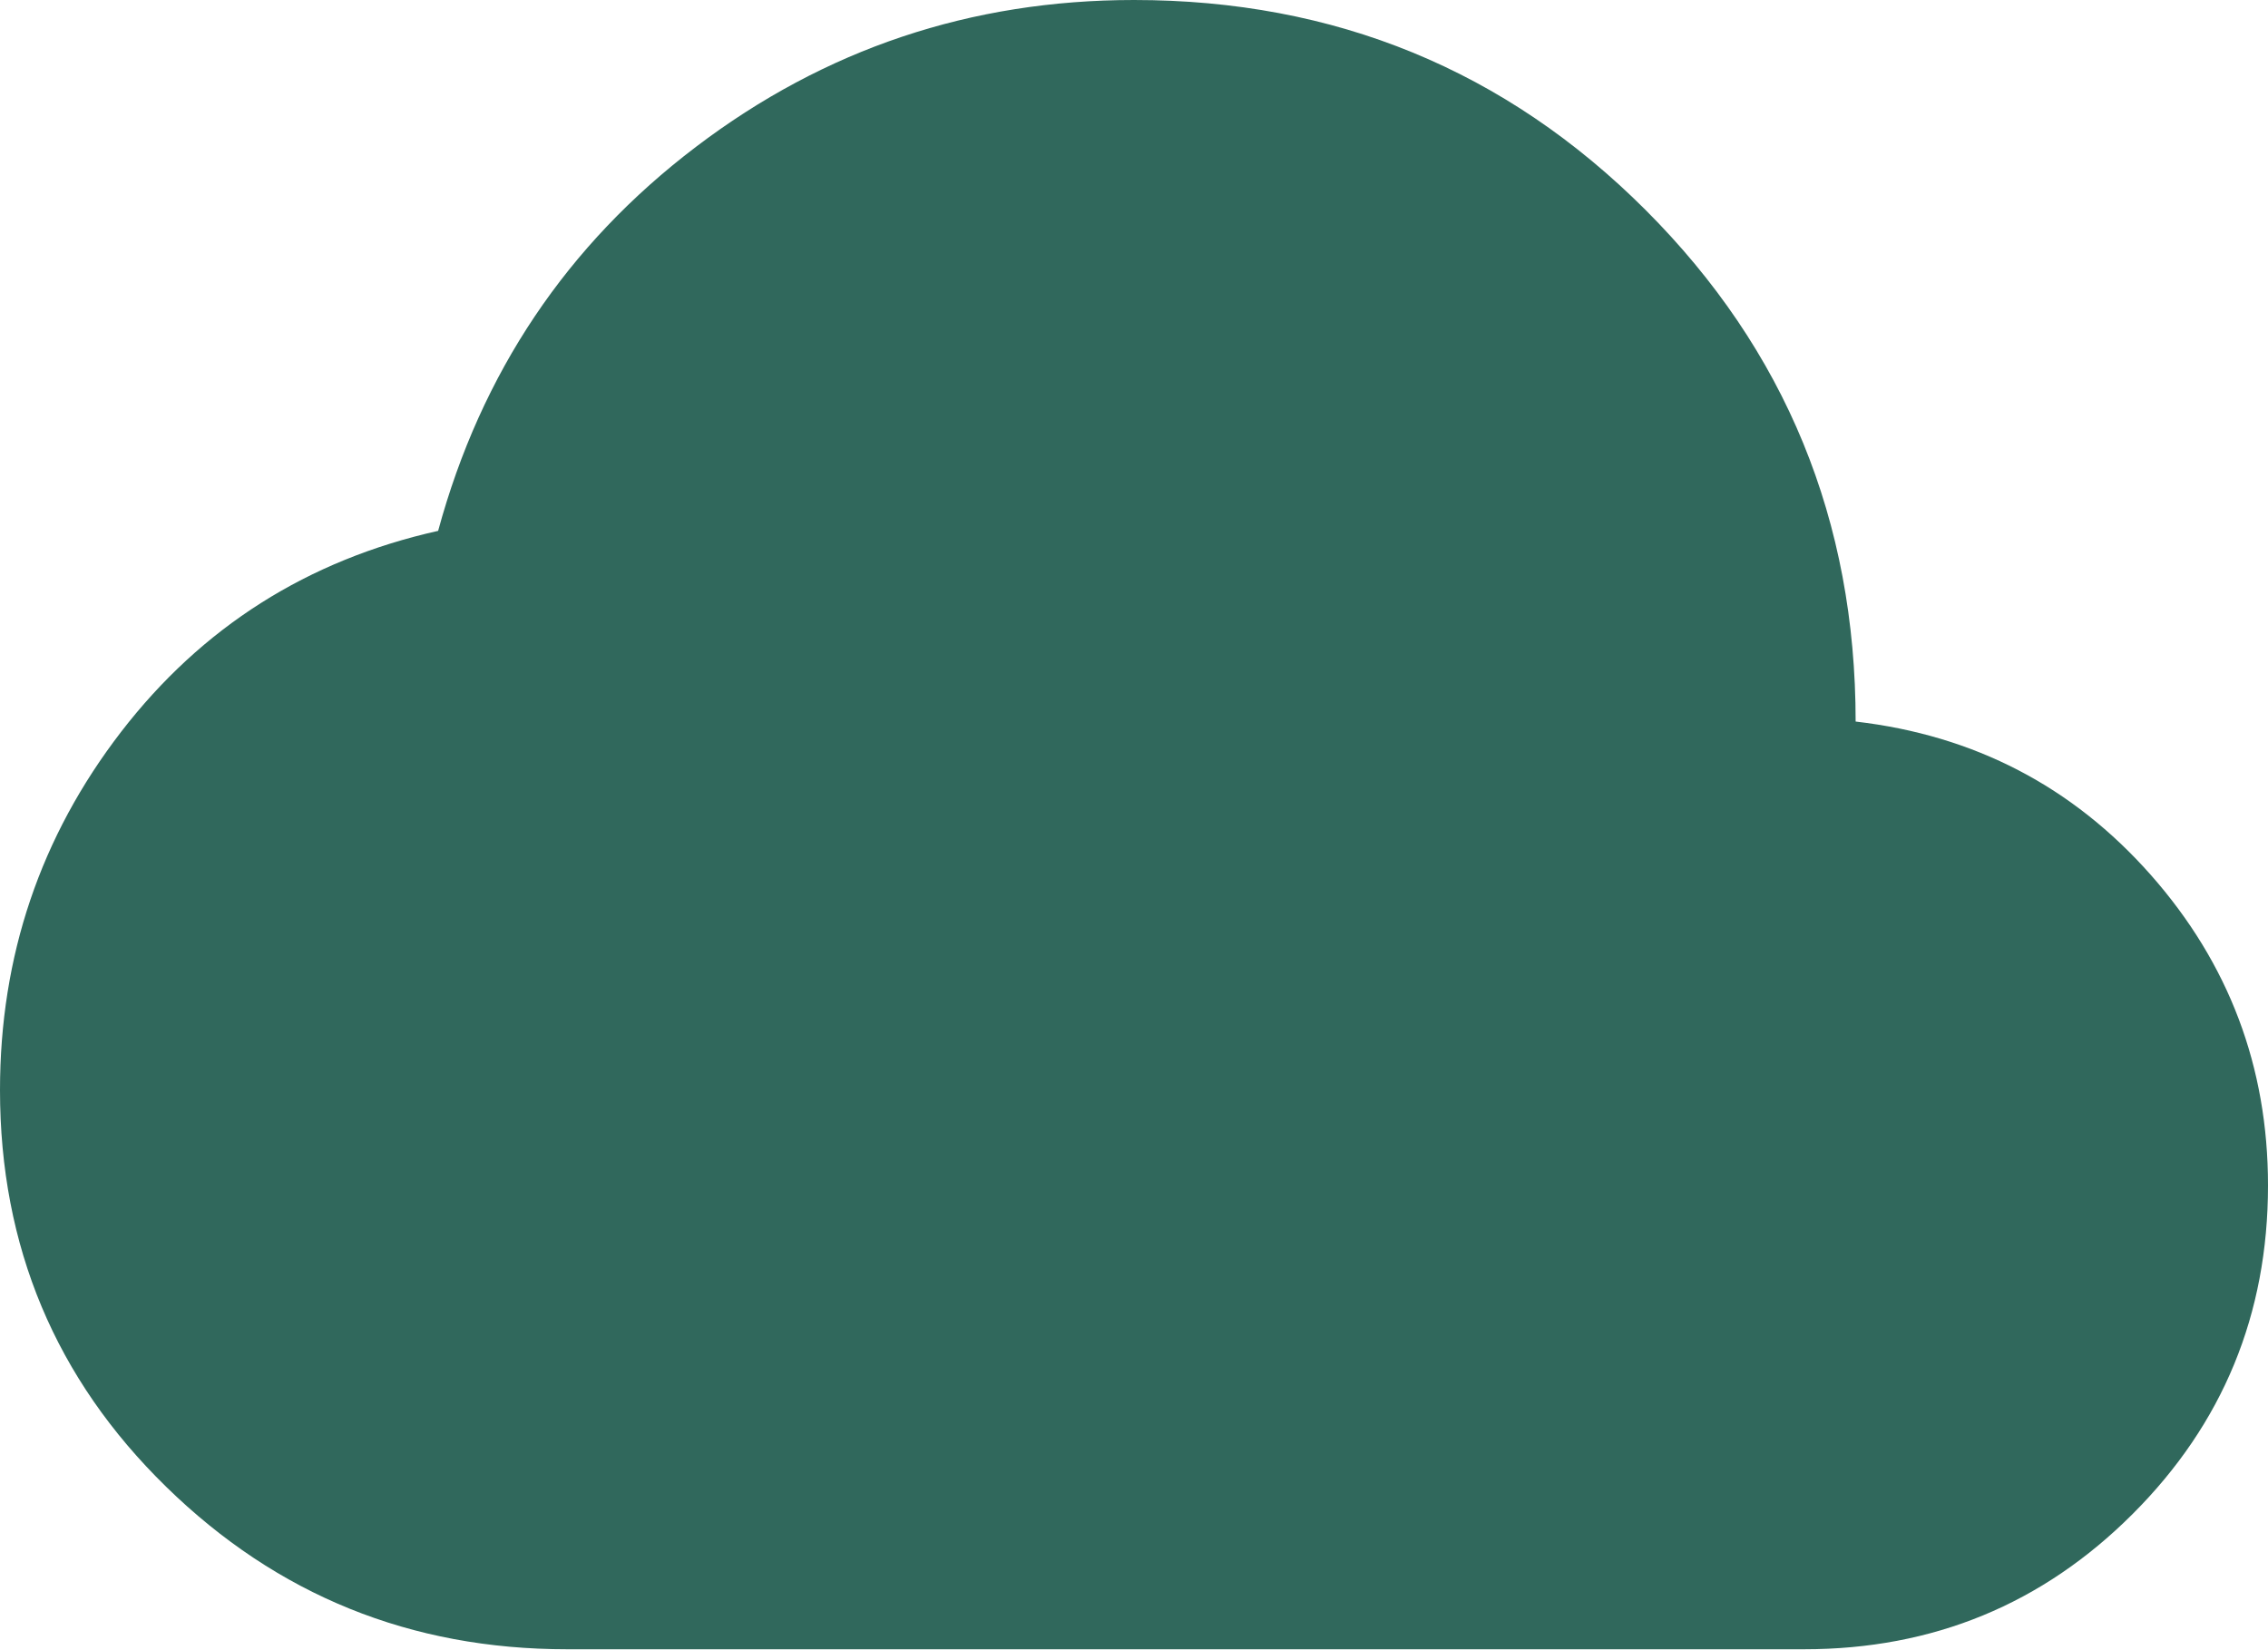
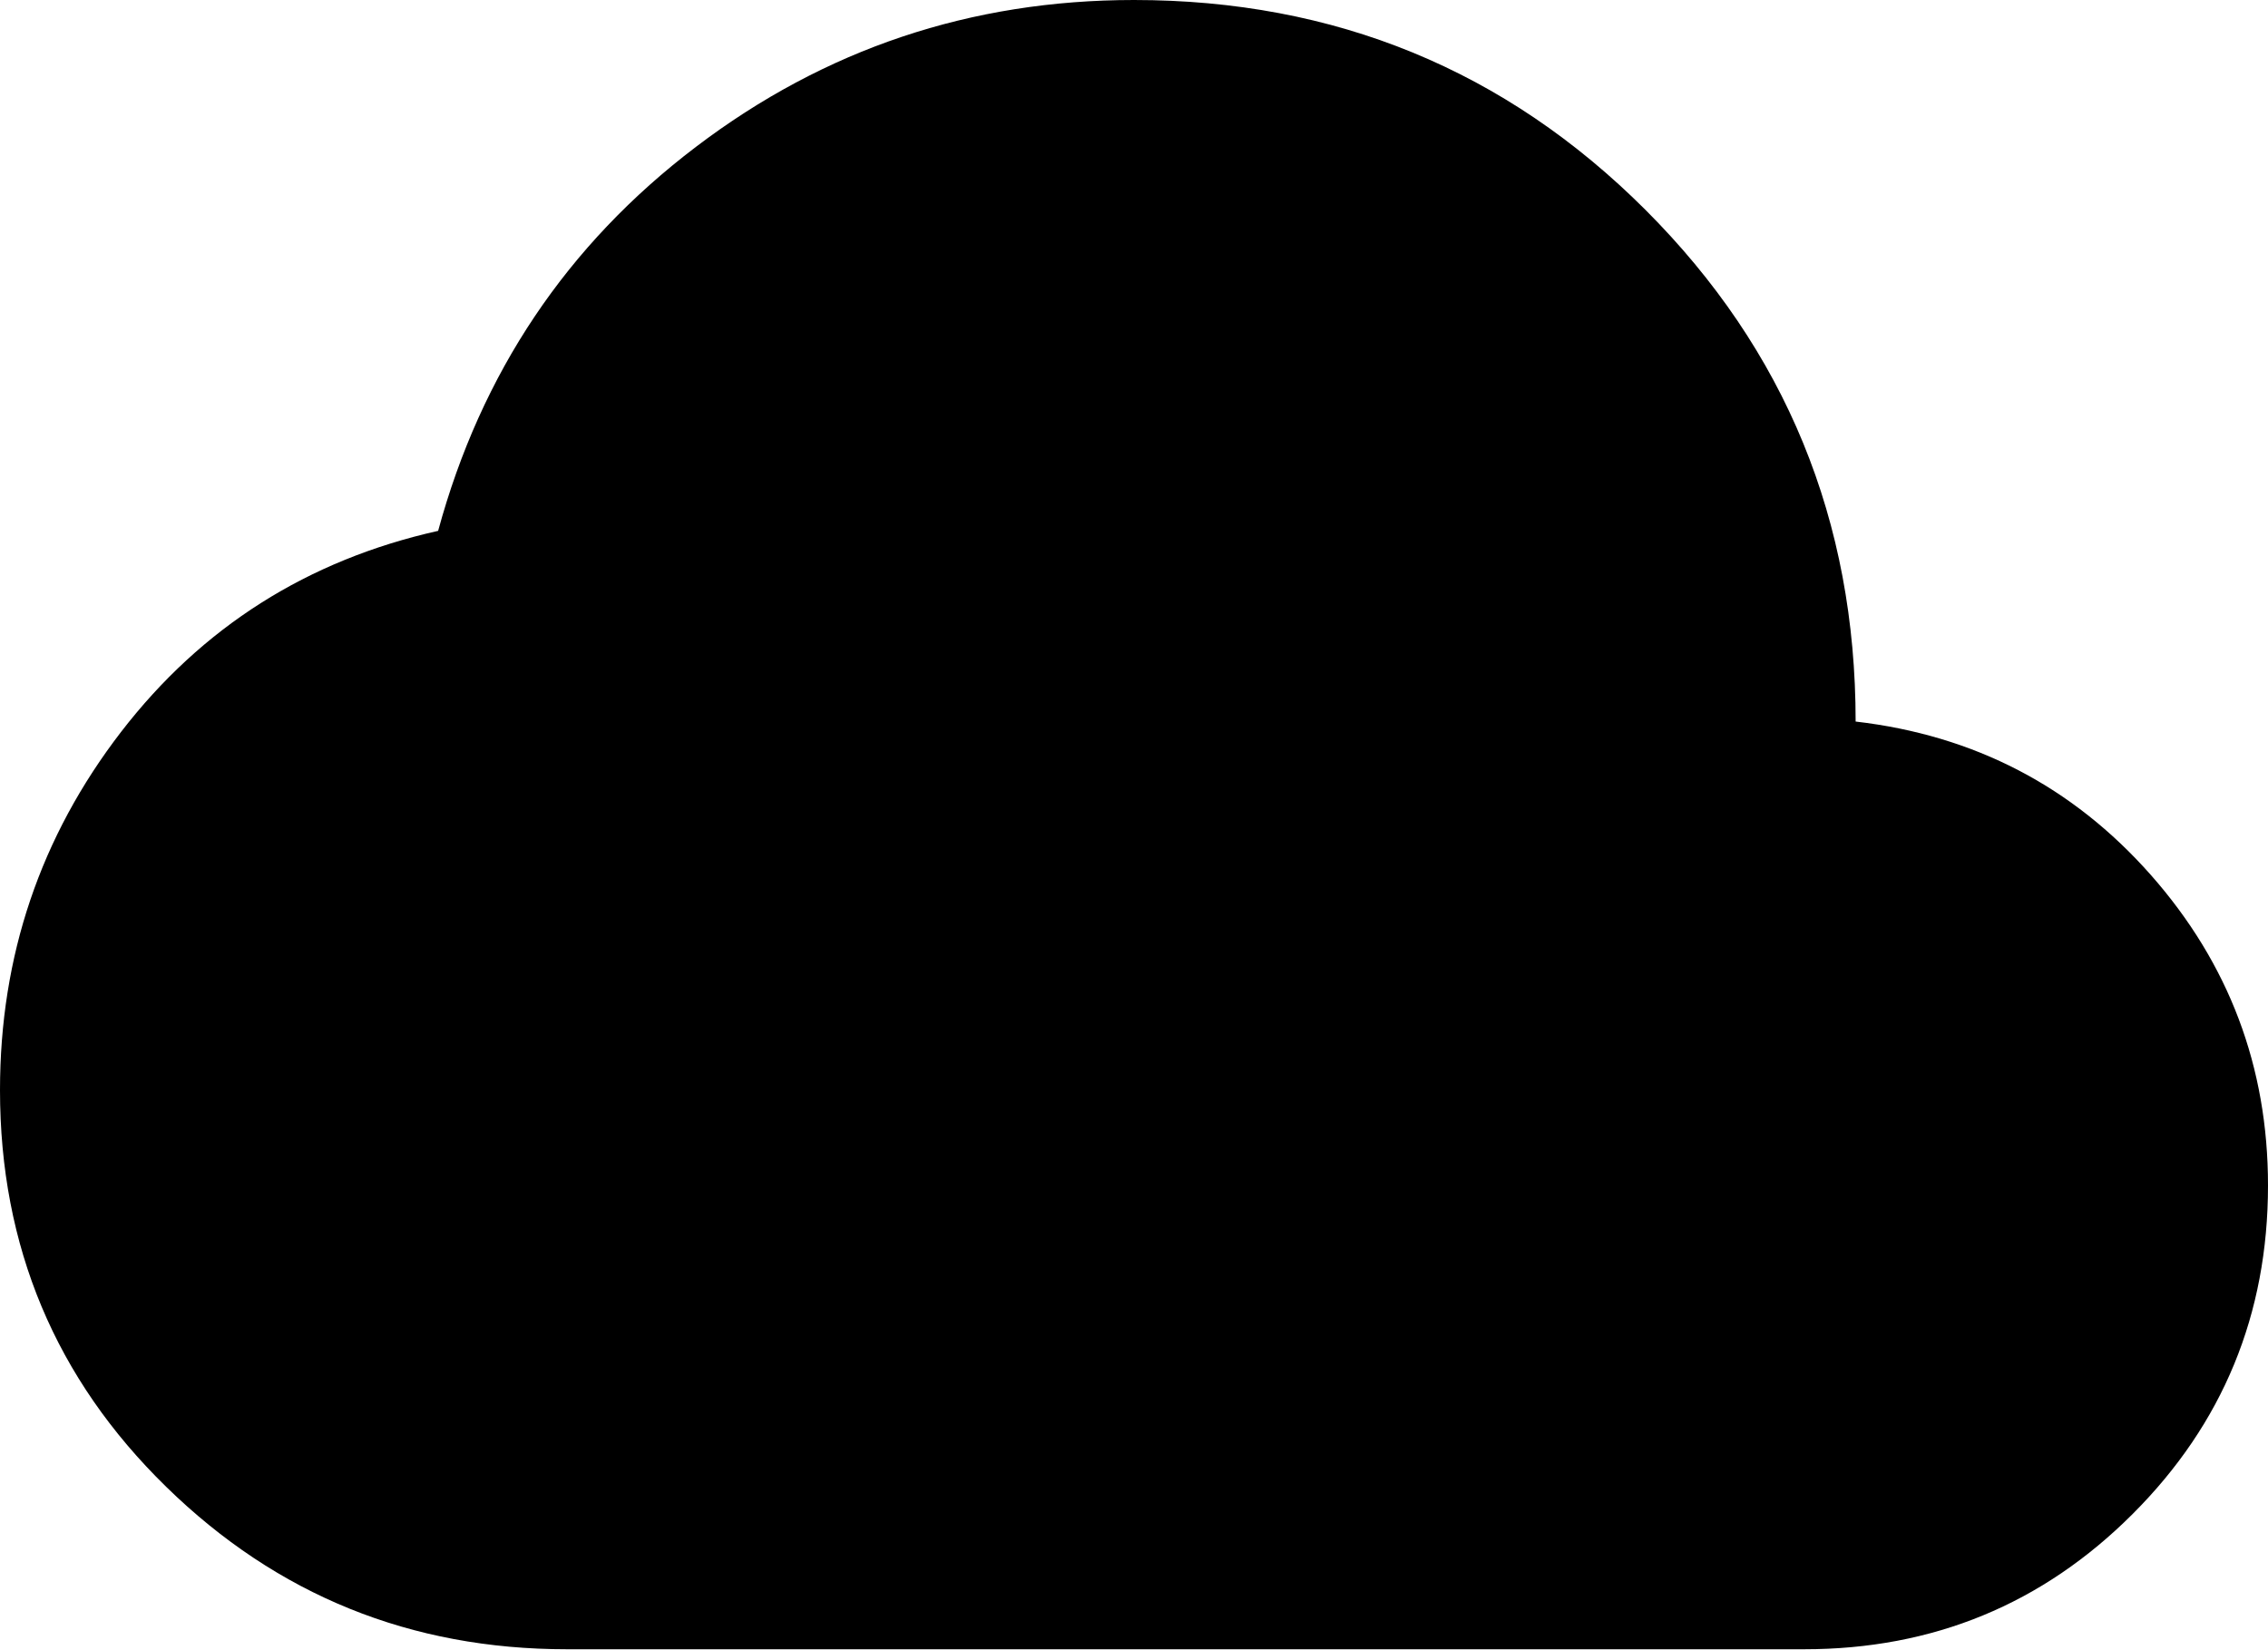
<svg xmlns="http://www.w3.org/2000/svg" width="33" height="24" viewBox="0 0 33 24" fill="none">
-   <path d="M8.25 24C5.975 24 4.031 23.212 2.419 21.637C0.806 20.062 0 18.137 0 15.863C0 13.912 0.588 12.175 1.762 10.65C2.938 9.125 4.475 8.15 6.375 7.725C7 5.425 8.25 3.562 10.125 2.138C12 0.713 14.125 0 16.5 0C19.425 0 21.906 1.019 23.944 3.056C25.981 5.094 27 7.575 27 10.5C28.725 10.7 30.156 11.444 31.294 12.731C32.431 14.019 33 15.525 33 17.25C33 19.125 32.344 20.719 31.031 22.031C29.719 23.344 28.125 24 26.25 24H8.25Z" fill="#30685C" />
+   <path d="M8.25 24C5.975 24 4.031 23.212 2.419 21.637C0.806 20.062 0 18.137 0 15.863C0 13.912 0.588 12.175 1.762 10.65C2.938 9.125 4.475 8.15 6.375 7.725C7 5.425 8.25 3.562 10.125 2.138C12 0.713 14.125 0 16.5 0C19.425 0 21.906 1.019 23.944 3.056C25.981 5.094 27 7.575 27 10.5C28.725 10.7 30.156 11.444 31.294 12.731C32.431 14.019 33 15.525 33 17.25C33 19.125 32.344 20.719 31.031 22.031C29.719 23.344 28.125 24 26.25 24H8.25Z" fill="currentColor" />
</svg>
